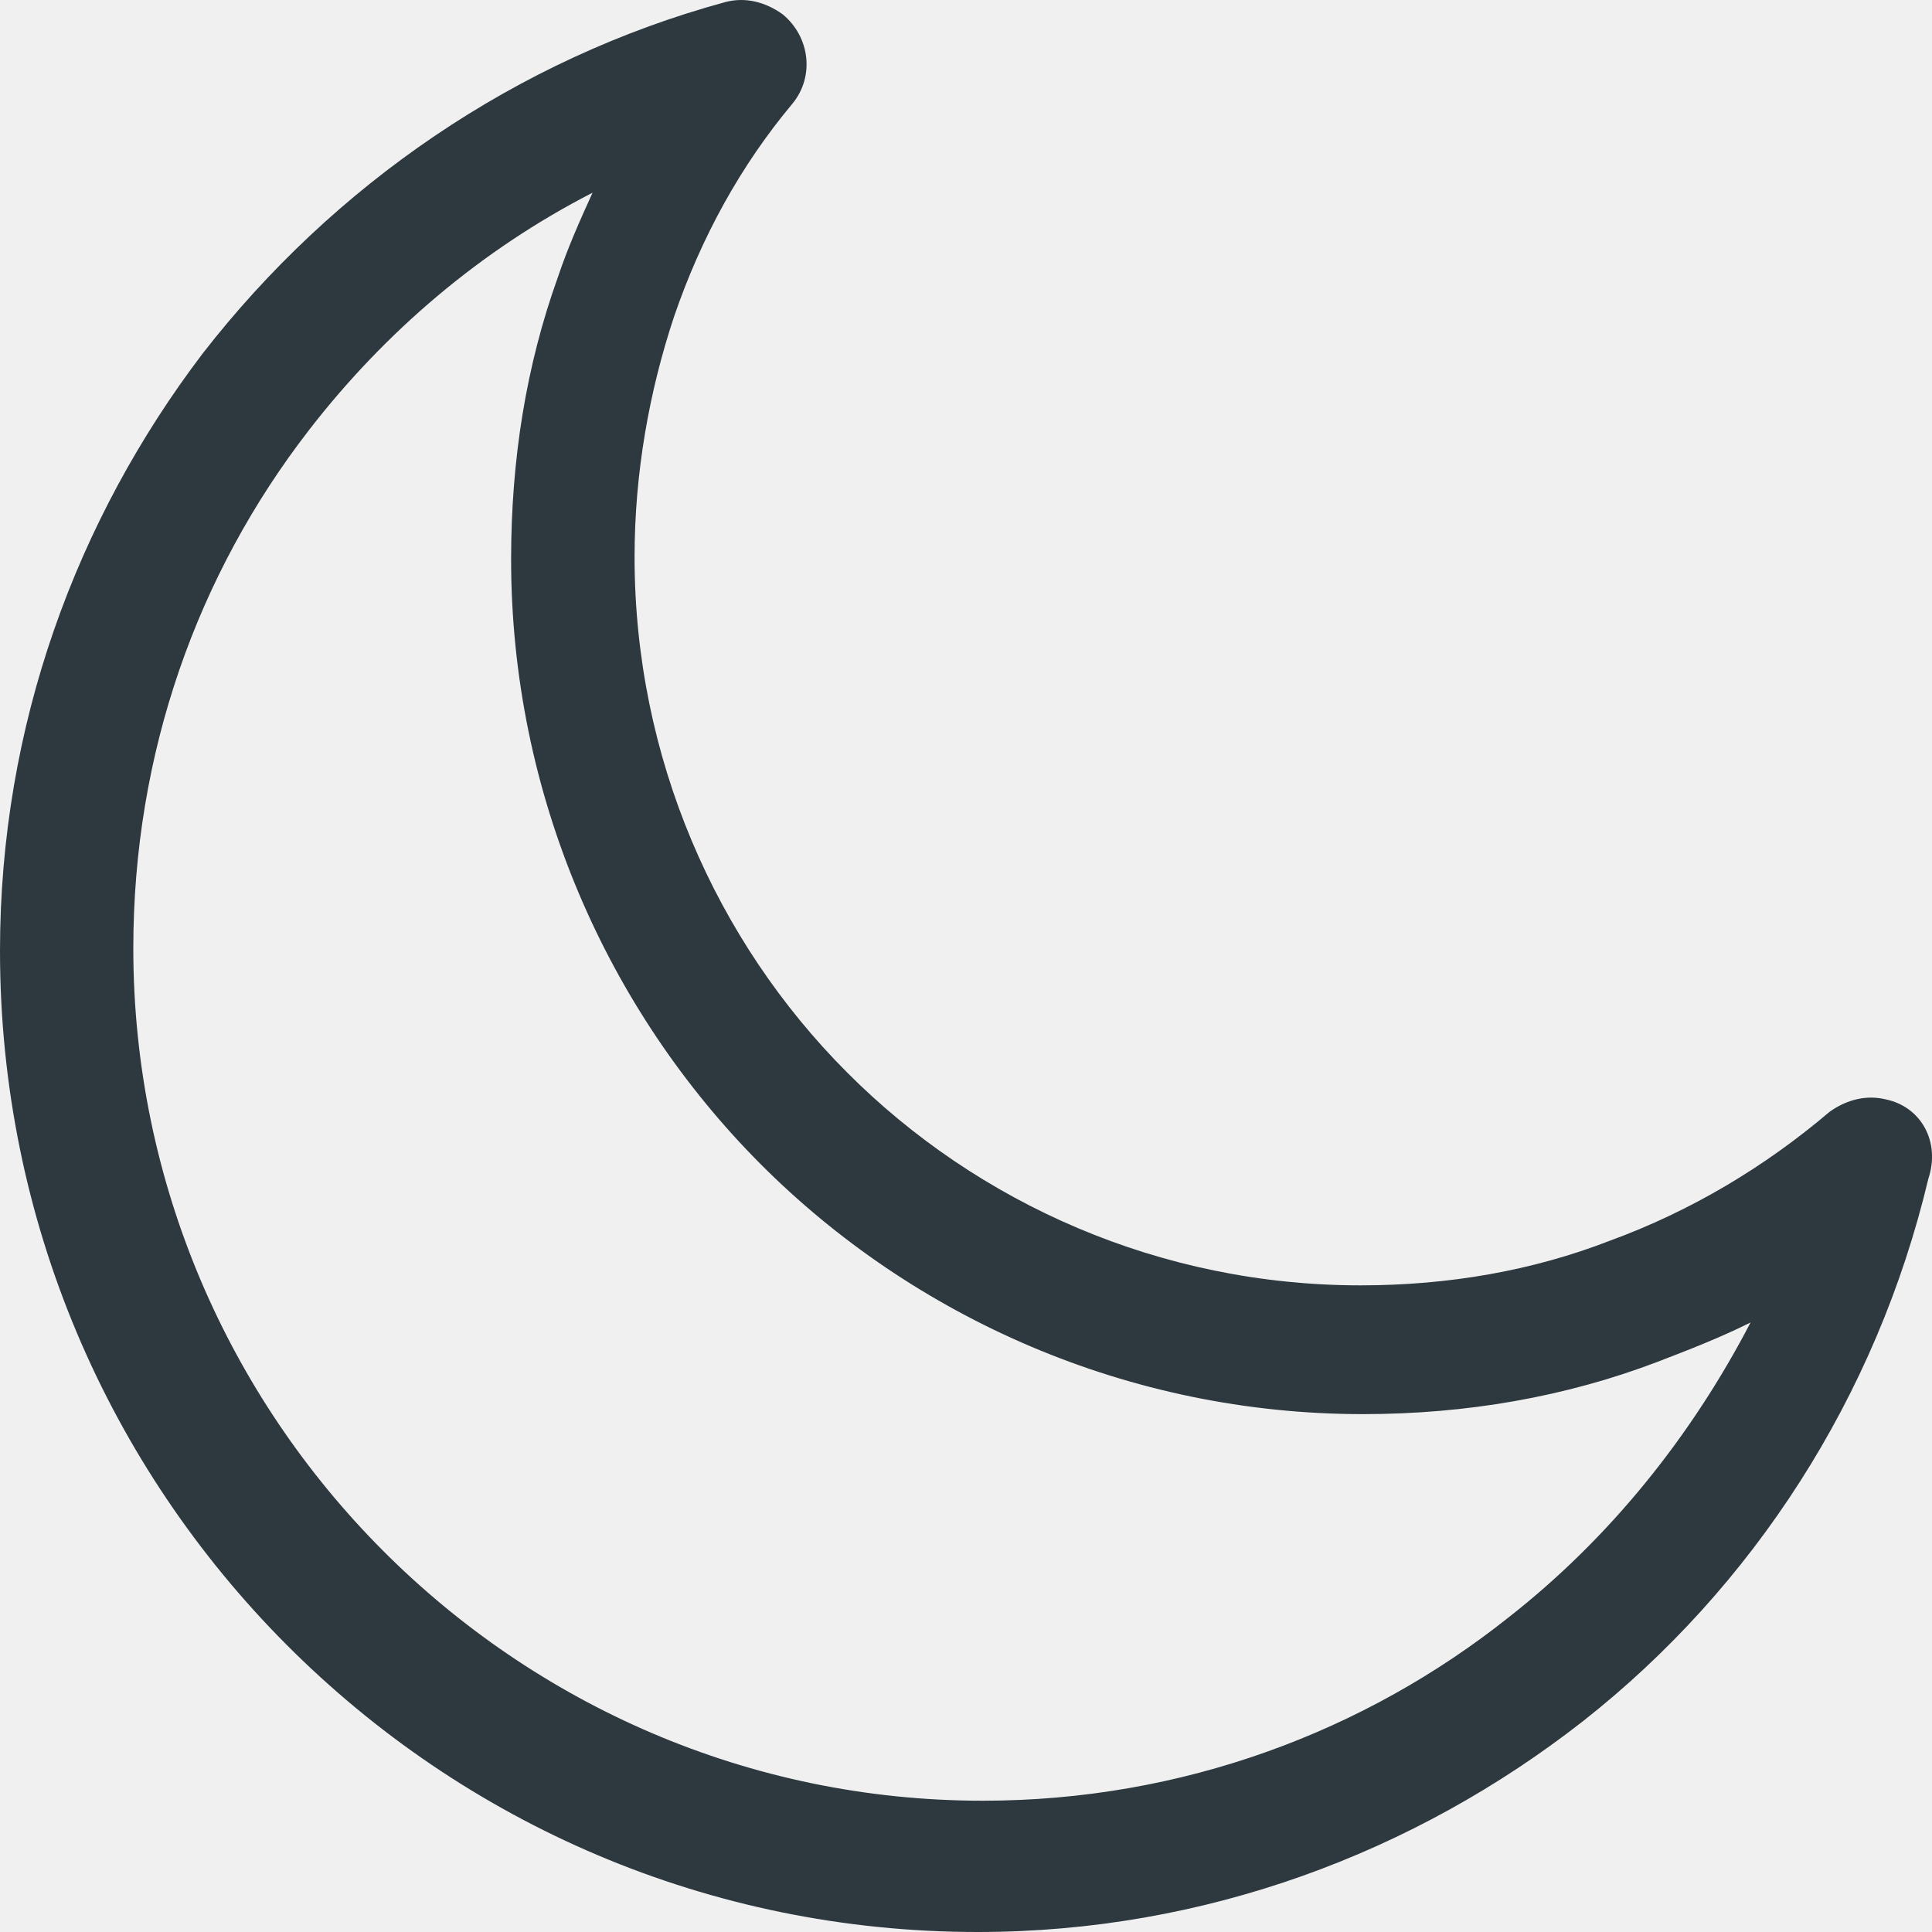
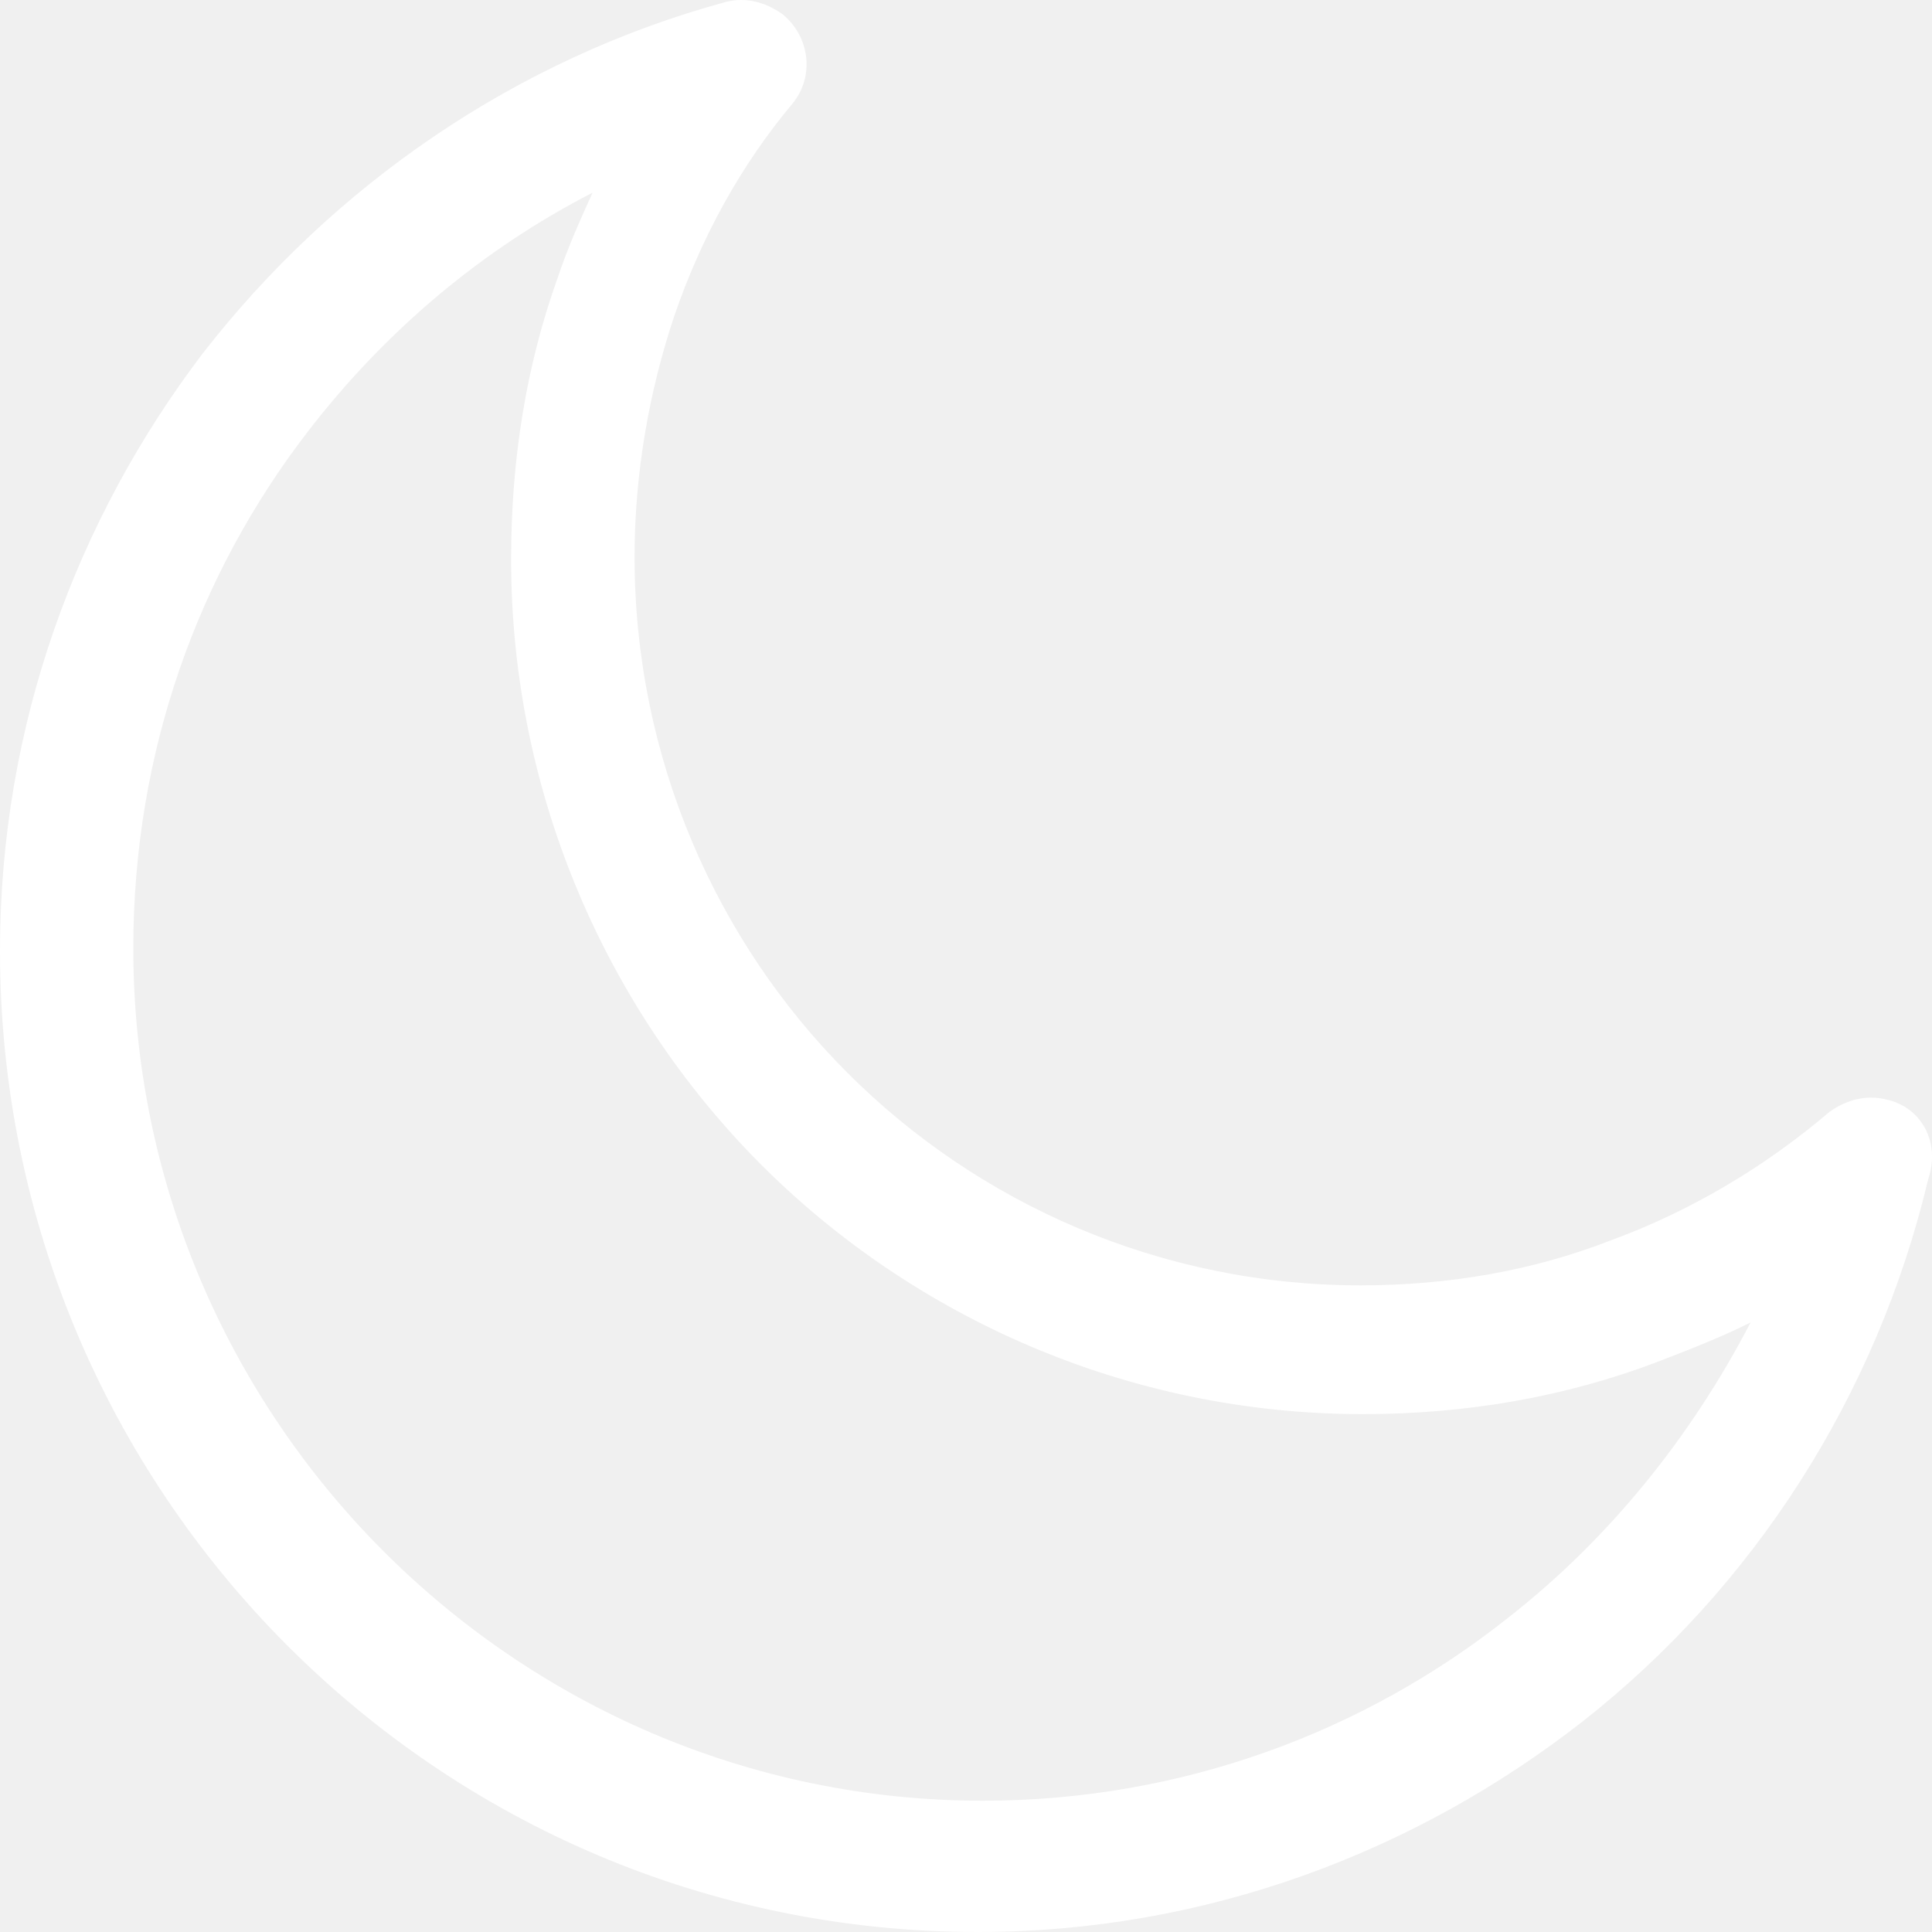
<svg xmlns="http://www.w3.org/2000/svg" width="20" height="20" viewBox="0 0 20 20" fill="none">
-   <path d="M19.527 11.382C19.323 11.331 19.118 11.382 18.939 11.51C18.275 12.075 17.508 12.536 16.665 12.844C15.872 13.152 15.003 13.306 14.083 13.306C12.013 13.306 10.121 12.459 8.767 11.1C7.412 9.741 6.569 7.843 6.569 5.765C6.569 4.893 6.722 4.046 6.978 3.277C7.259 2.456 7.668 1.712 8.205 1.071C8.435 0.789 8.383 0.379 8.102 0.148C7.923 0.02 7.719 -0.032 7.514 0.02C5.342 0.61 3.45 1.918 2.096 3.662C0.792 5.38 0 7.509 0 9.843C0 12.639 1.125 15.178 2.965 17.025C4.805 18.872 7.335 20 10.121 20C12.473 20 14.645 19.179 16.384 17.82C18.147 16.435 19.425 14.46 19.962 12.203C20.09 11.818 19.885 11.459 19.527 11.382ZM15.617 16.743C14.134 17.922 12.243 18.641 10.173 18.641C7.744 18.641 5.546 17.64 3.962 16.05C2.377 14.46 1.38 12.254 1.38 9.817C1.38 7.791 2.045 5.945 3.195 4.457C3.987 3.431 4.984 2.585 6.134 1.995C6.006 2.277 5.879 2.559 5.776 2.867C5.444 3.79 5.291 4.765 5.291 5.791C5.291 8.227 6.288 10.459 7.872 12.049C9.457 13.639 11.681 14.639 14.109 14.639C15.182 14.639 16.204 14.46 17.15 14.101C17.483 13.973 17.815 13.844 18.122 13.69C17.508 14.87 16.665 15.922 15.617 16.743Z" fill="#2D383F" />
+   <path d="M19.527 11.382C19.323 11.331 19.118 11.382 18.939 11.51C18.275 12.075 17.508 12.536 16.665 12.844C15.872 13.152 15.003 13.306 14.083 13.306C12.013 13.306 10.121 12.459 8.767 11.1C7.412 9.741 6.569 7.843 6.569 5.765C6.569 4.893 6.722 4.046 6.978 3.277C7.259 2.456 7.668 1.712 8.205 1.071C8.435 0.789 8.383 0.379 8.102 0.148C7.923 0.02 7.719 -0.032 7.514 0.02C5.342 0.61 3.45 1.918 2.096 3.662C0.792 5.38 0 7.509 0 9.843C0 12.639 1.125 15.178 2.965 17.025C4.805 18.872 7.335 20 10.121 20C12.473 20 14.645 19.179 16.384 17.82C18.147 16.435 19.425 14.46 19.962 12.203C20.09 11.818 19.885 11.459 19.527 11.382ZM15.617 16.743C14.134 17.922 12.243 18.641 10.173 18.641C7.744 18.641 5.546 17.64 3.962 16.05C2.377 14.46 1.38 12.254 1.38 9.817C1.38 7.791 2.045 5.945 3.195 4.457C3.987 3.431 4.984 2.585 6.134 1.995C6.006 2.277 5.879 2.559 5.776 2.867C5.444 3.79 5.291 4.765 5.291 5.791C5.291 8.227 6.288 10.459 7.872 12.049C9.457 13.639 11.681 14.639 14.109 14.639C15.182 14.639 16.204 14.46 17.15 14.101C17.483 13.973 17.815 13.844 18.122 13.69C17.508 14.87 16.665 15.922 15.617 16.743Z" fill="#ffffff" />
</svg>
